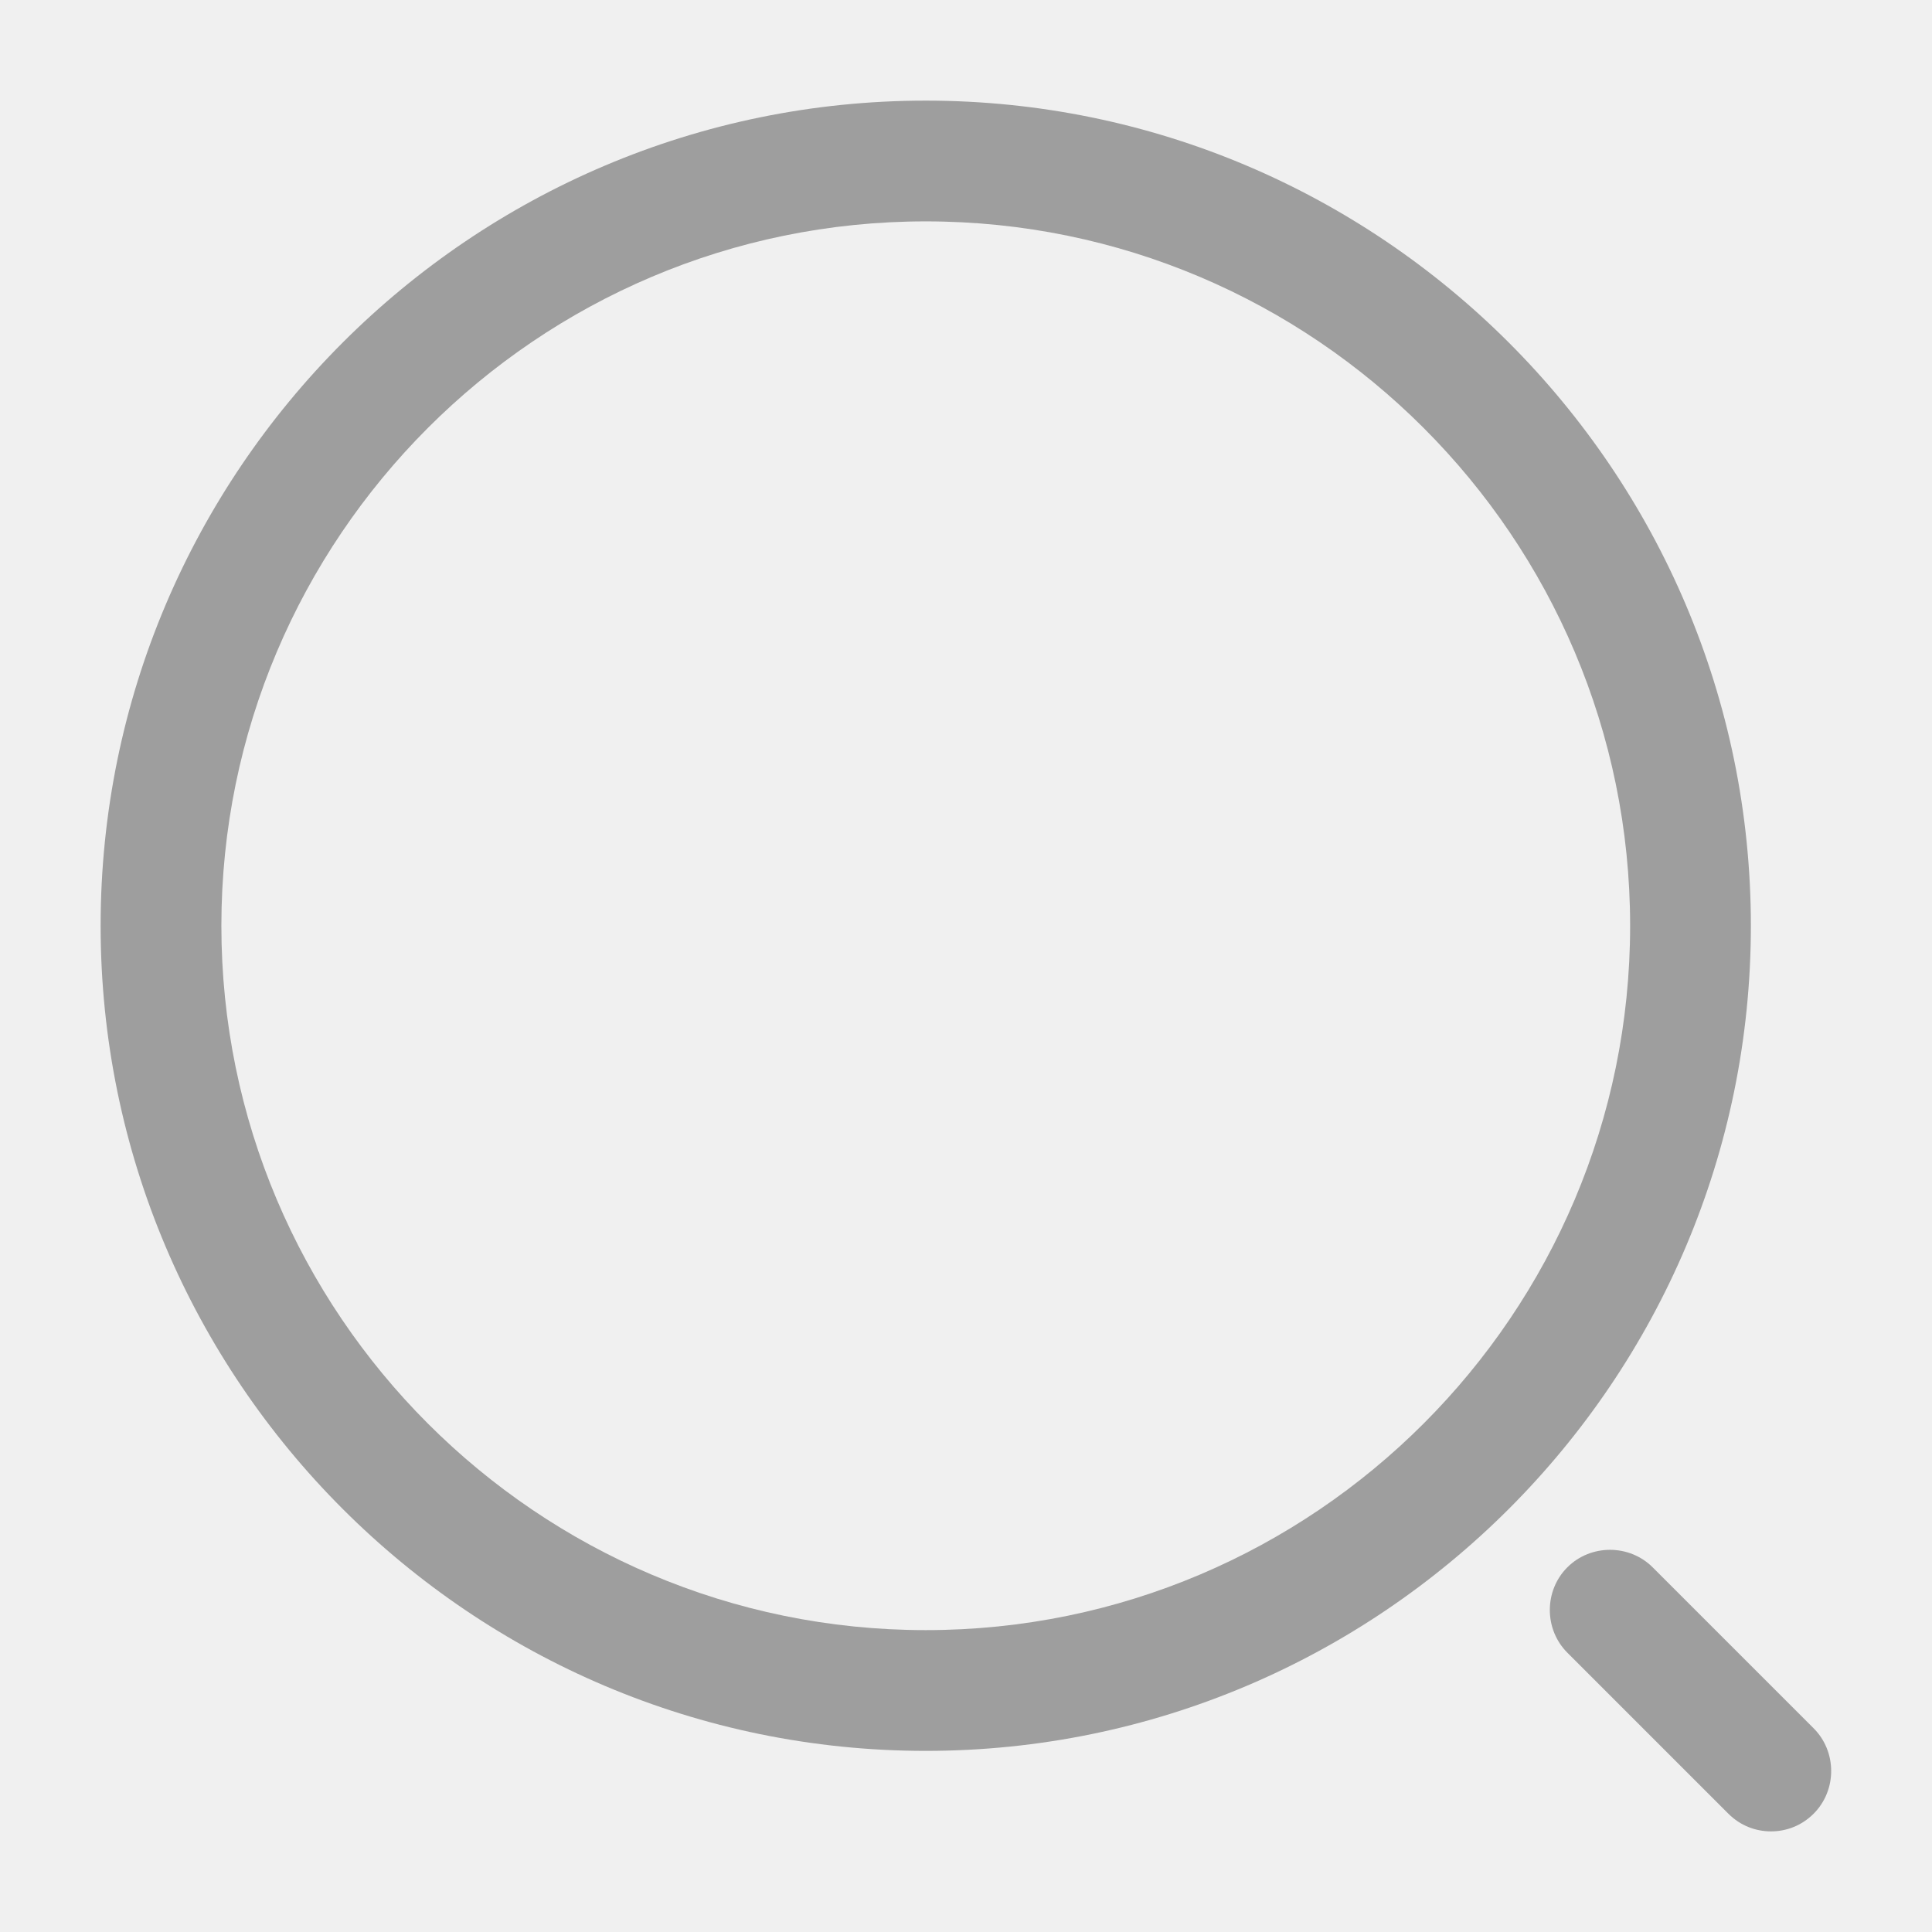
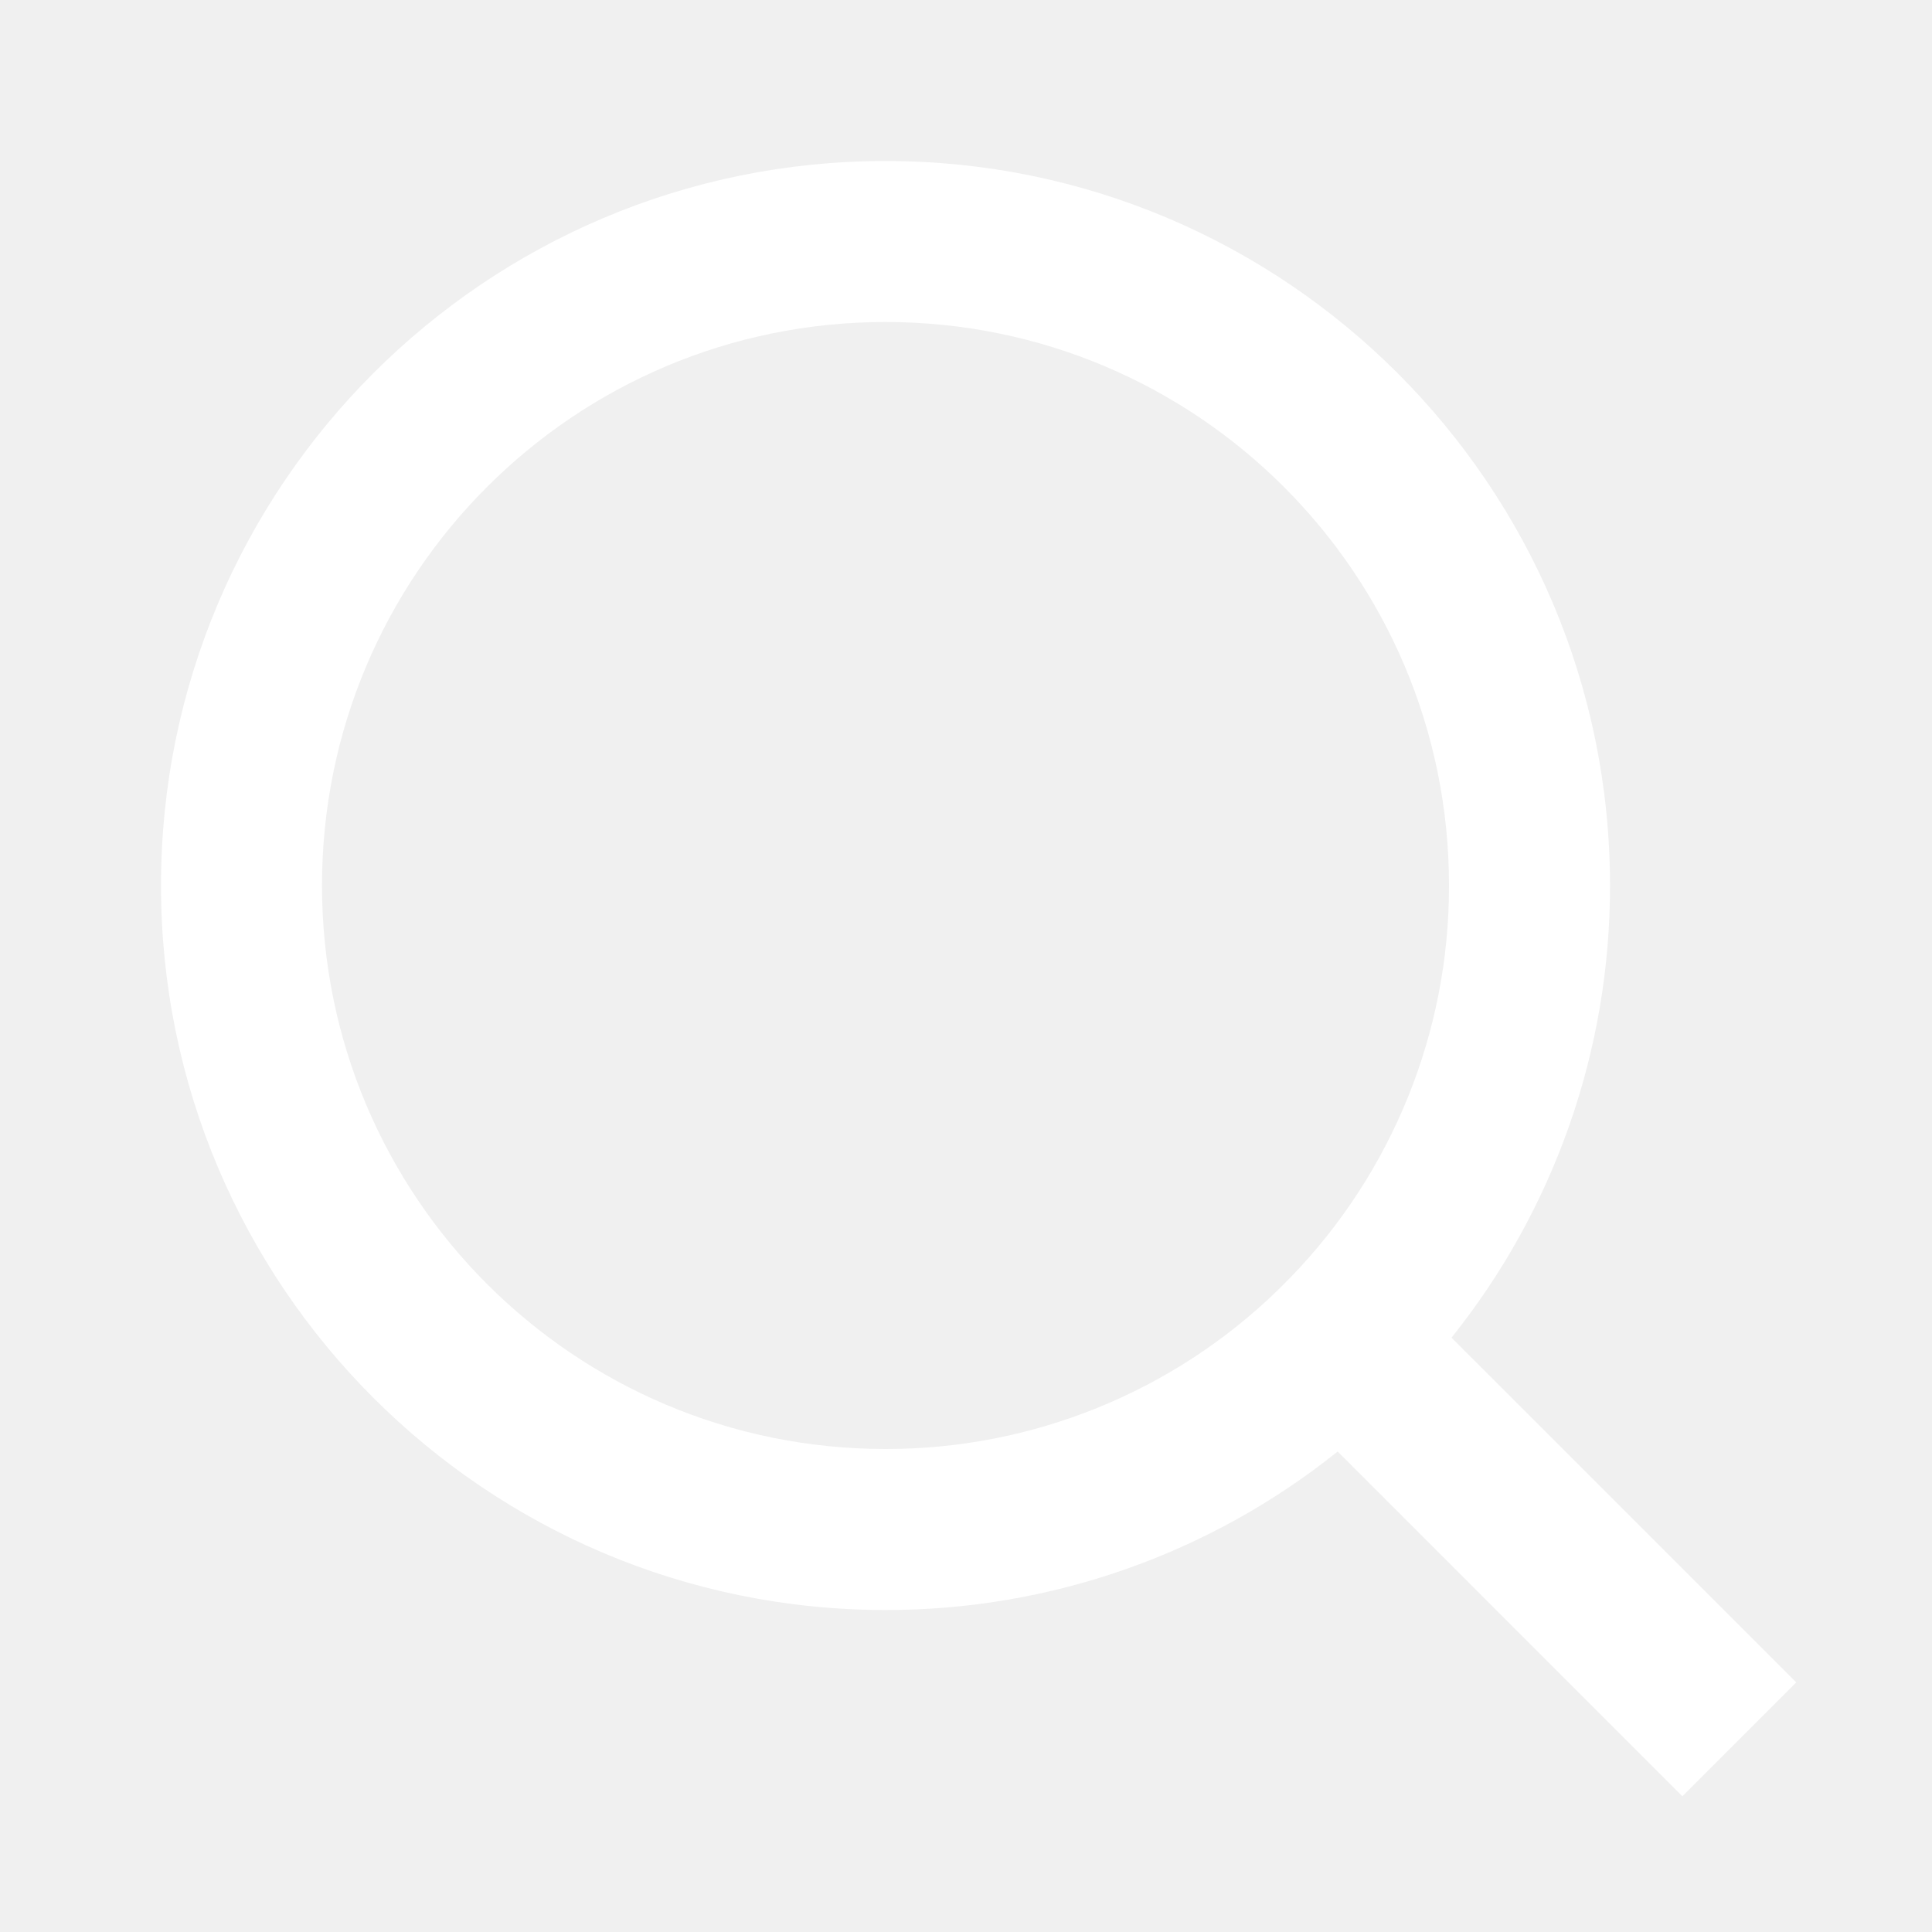
<svg xmlns="http://www.w3.org/2000/svg" width="24" height="24" viewBox="0 0 24 24" fill="none">
-   <path d="M11.5 21.75C5.85 21.75 1.25 17.15 1.25 11.5C1.25 5.85 5.85 1.25 11.5 1.25C17.15 1.25 21.75 5.85 21.75 11.5C21.75 17.15 17.15 21.75 11.5 21.75ZM11.5 2.75C6.67 2.75 2.75 6.68 2.75 11.5C2.75 16.32 6.67 20.25 11.5 20.25C16.33 20.25 20.25 16.32 20.25 11.5C20.25 6.68 16.33 2.75 11.5 2.75Z" fill="#9E9E9E" />
-   <path d="M22 22.75C21.81 22.75 21.62 22.68 21.47 22.53L19.47 20.53C19.18 20.24 19.18 19.76 19.47 19.47C19.76 19.18 20.24 19.18 20.53 19.47L22.53 21.47C22.82 21.76 22.82 22.24 22.53 22.53C22.38 22.68 22.19 22.75 22 22.75Z" fill="#9E9E9E" />
+   <path d="M18.031 16.617L22.314 20.899L20.899 22.314L16.617 18.031C15.024 19.308 13.042 20.003 11 20C6.032 20 2 15.968 2 11C2 6.032 6.032 2 11 2C15.968 2 20 6.032 20 11C20.003 13.042 19.308 15.024 18.031 16.617ZM16.025 15.875C17.294 14.57 18.003 12.82 18 11C18 7.132 14.867 4 11 4C7.132 4 4 7.132 4 11C4 14.867 7.132 18 11 18C12.82 18.003 14.57 17.294 15.875 16.025L16.025 15.875Z" fill="white" />
</svg>
